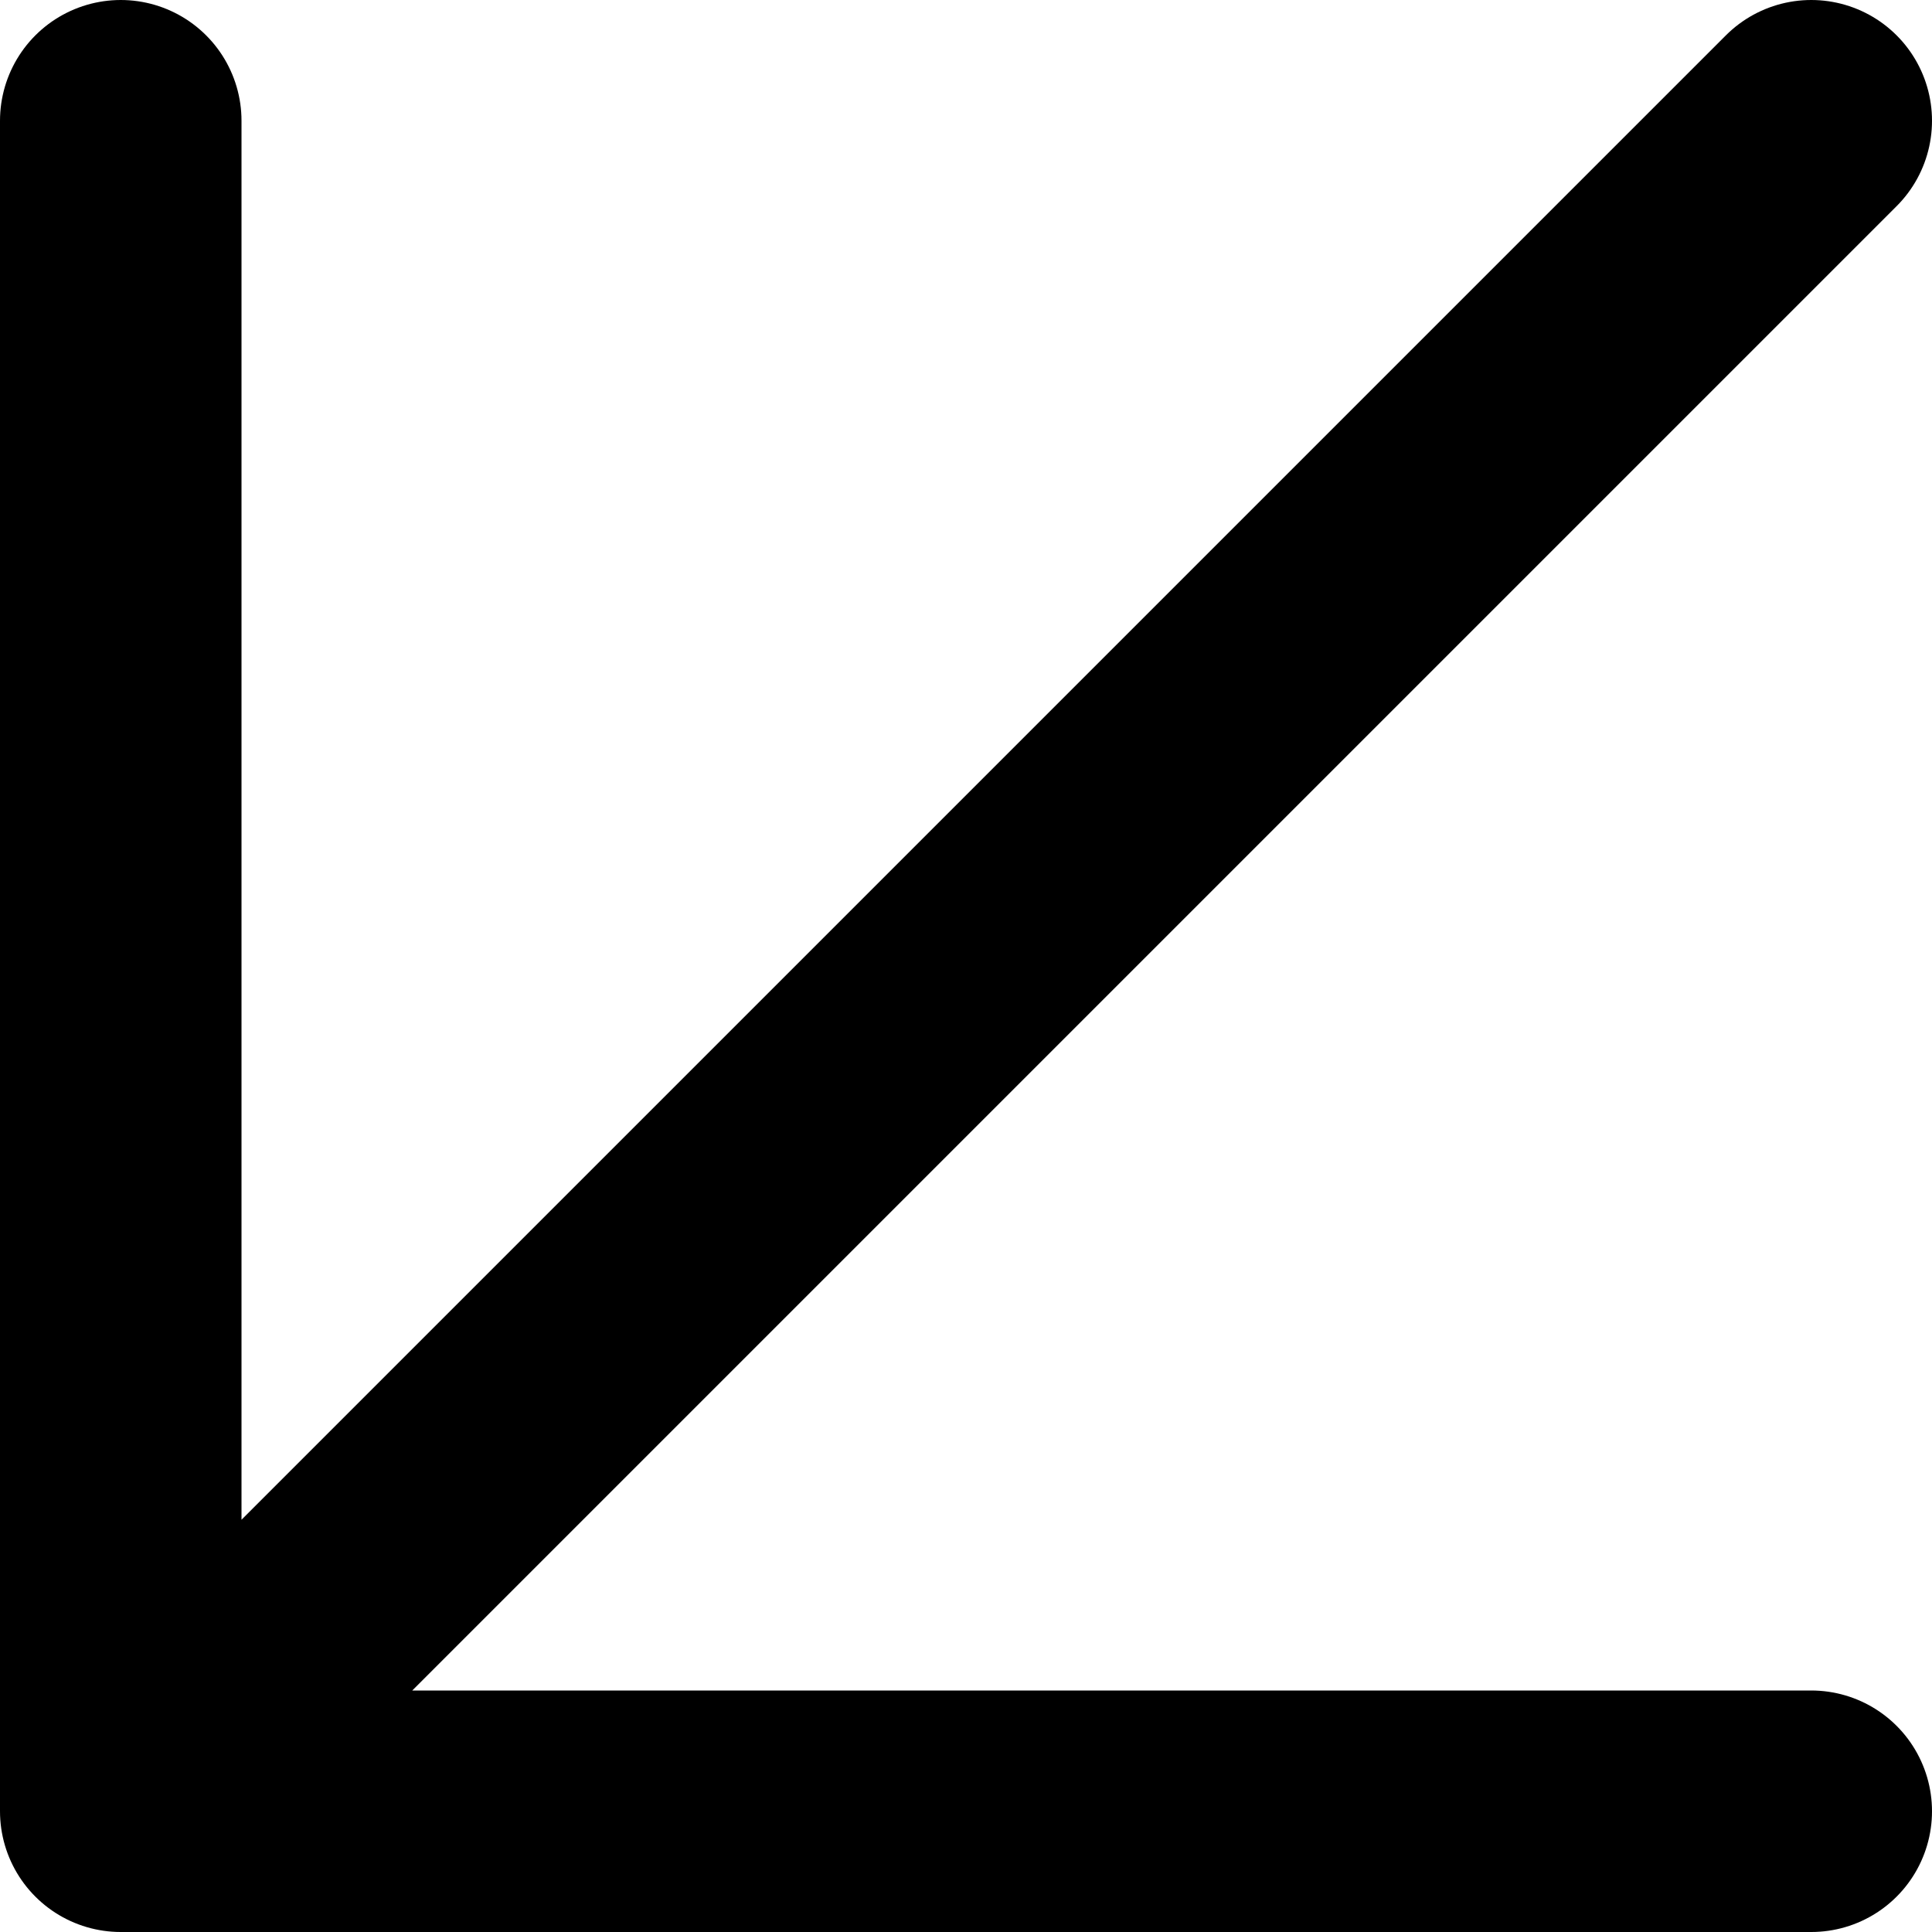
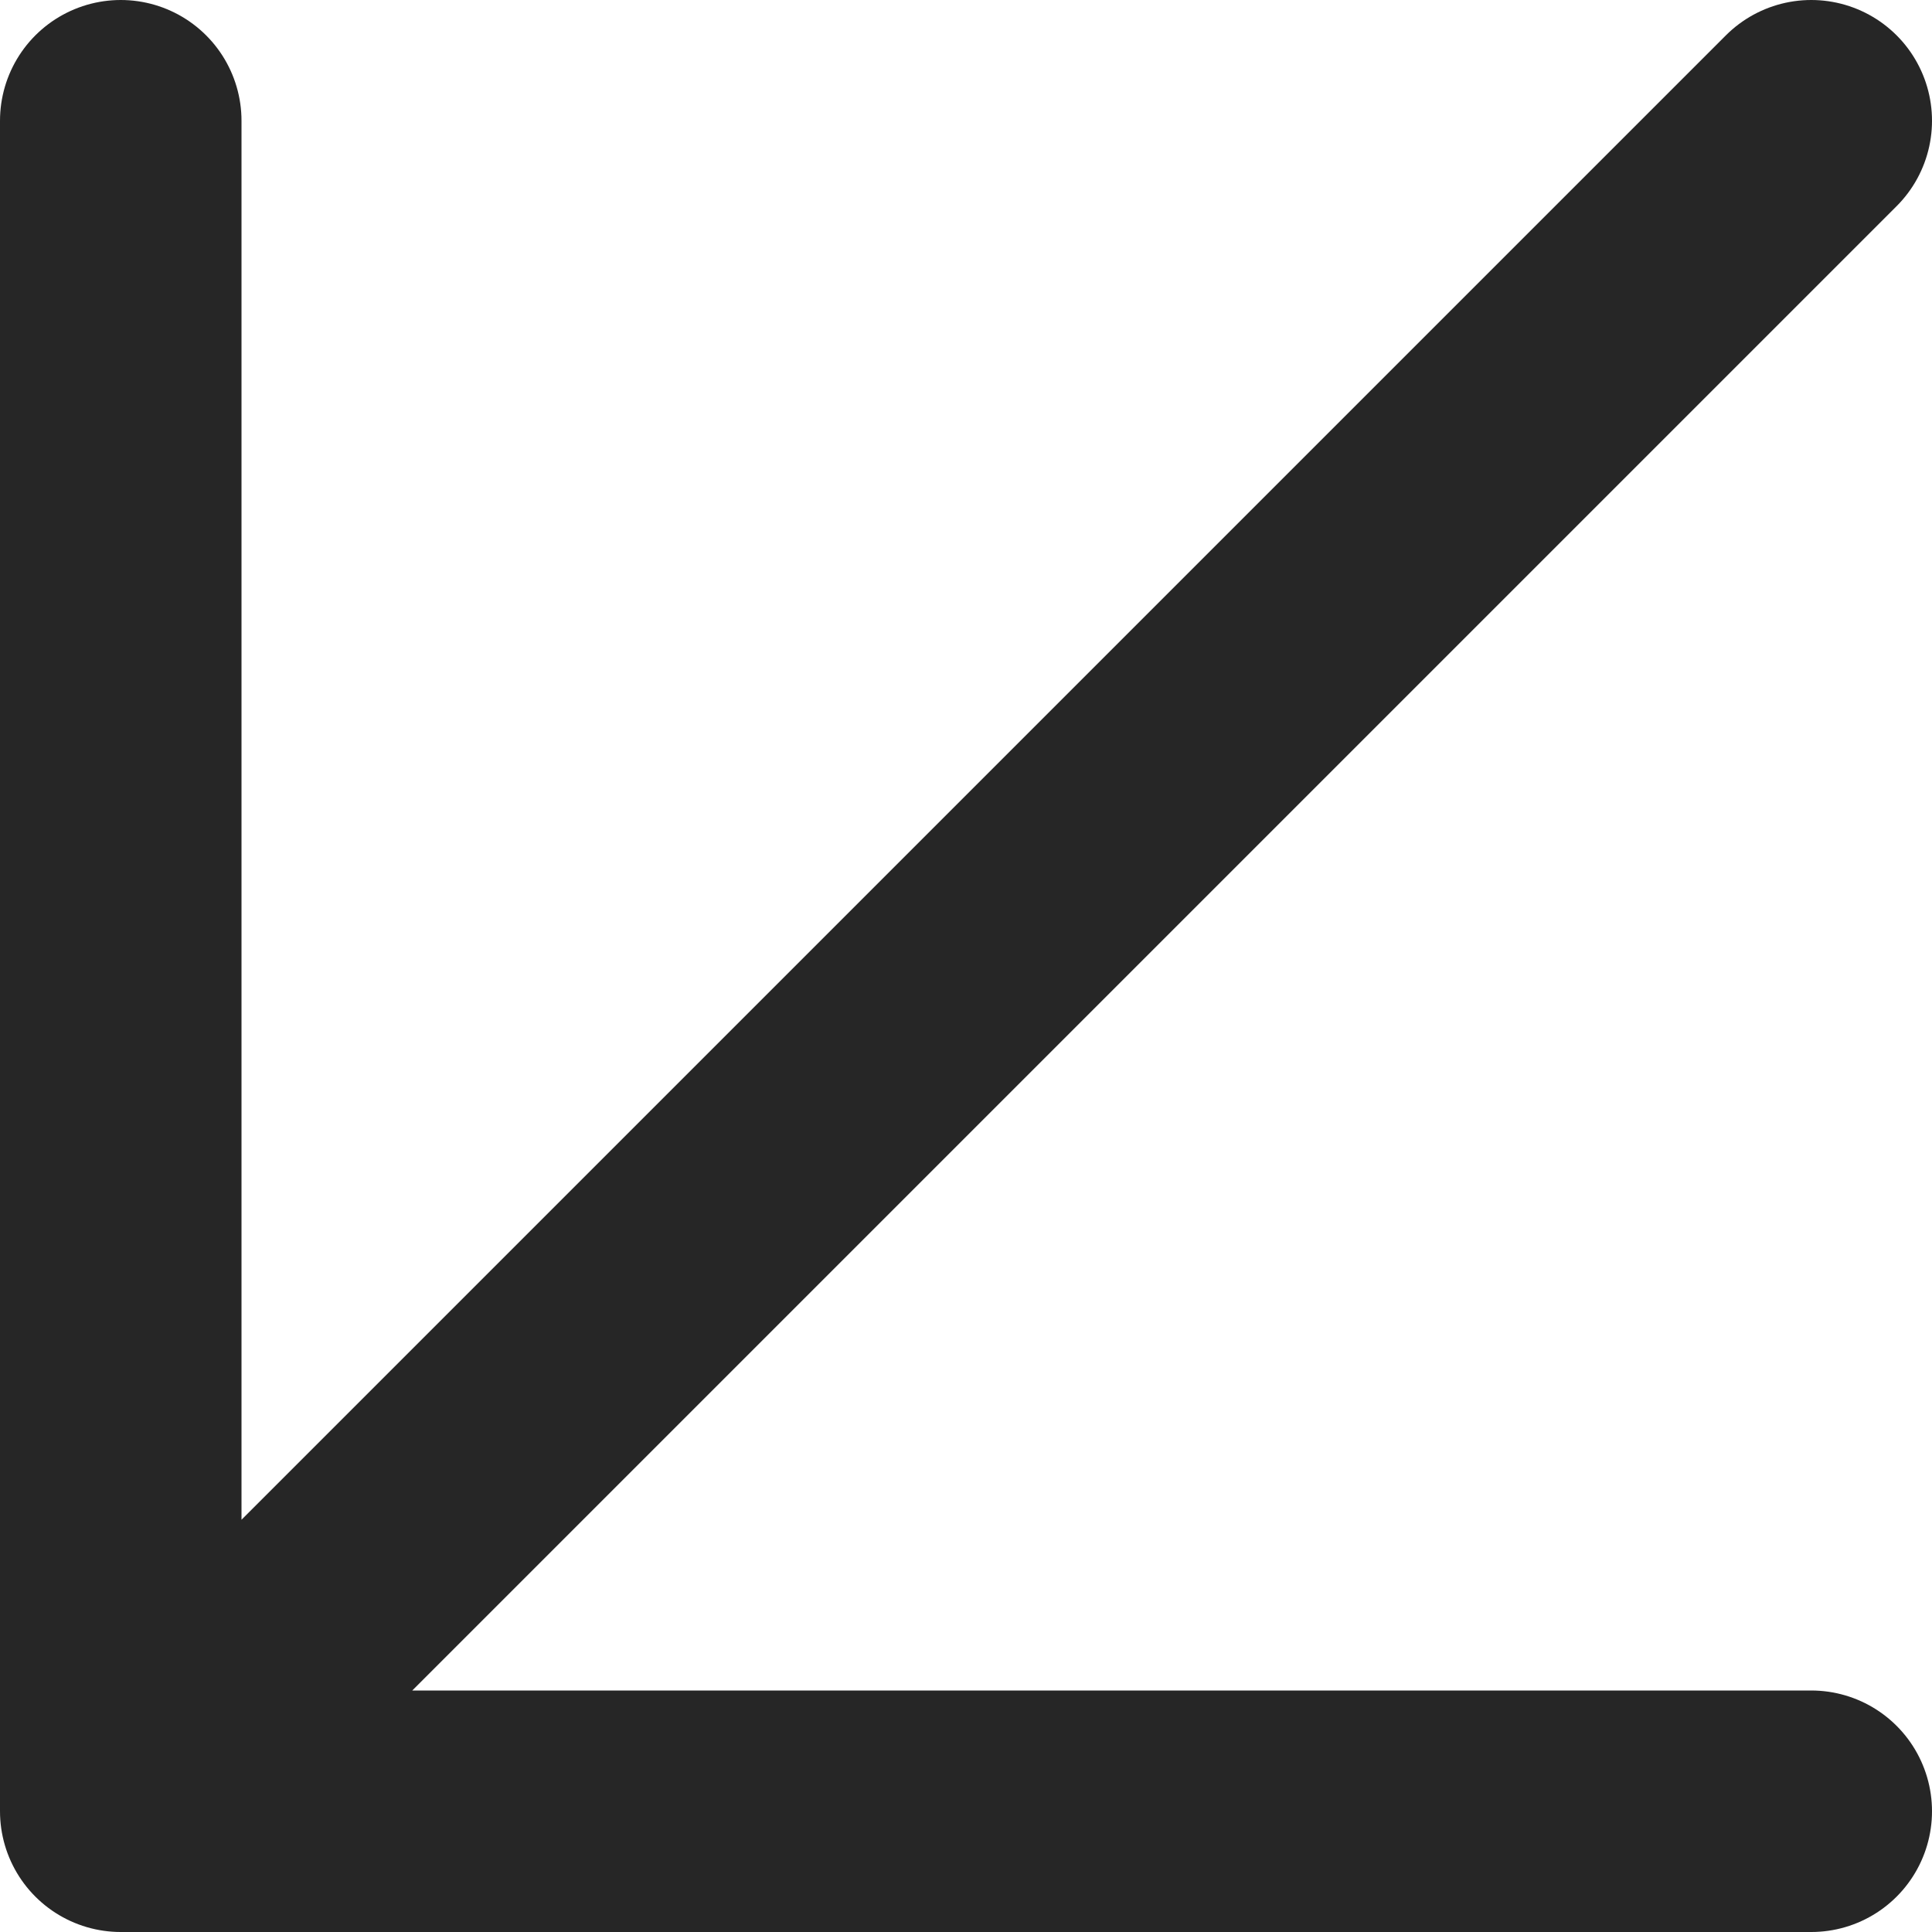
<svg xmlns="http://www.w3.org/2000/svg" width="24" height="24" viewBox="0 0 24 24" fill="none">
-   <path d="M22.5 1.5L1.5 22.5M1.5 22.5L22.5 22.5M1.5 22.5L1.5 1.5" stroke="black" stroke-width="3" stroke-linecap="round" />
+   <path d="M22.5 1.5L1.5 22.5M1.5 22.5L22.5 22.5M1.5 22.5L1.5 1.5" stroke="black" stroke-opacity="0.851" stroke-width="3" stroke-linecap="round" />
</svg>
